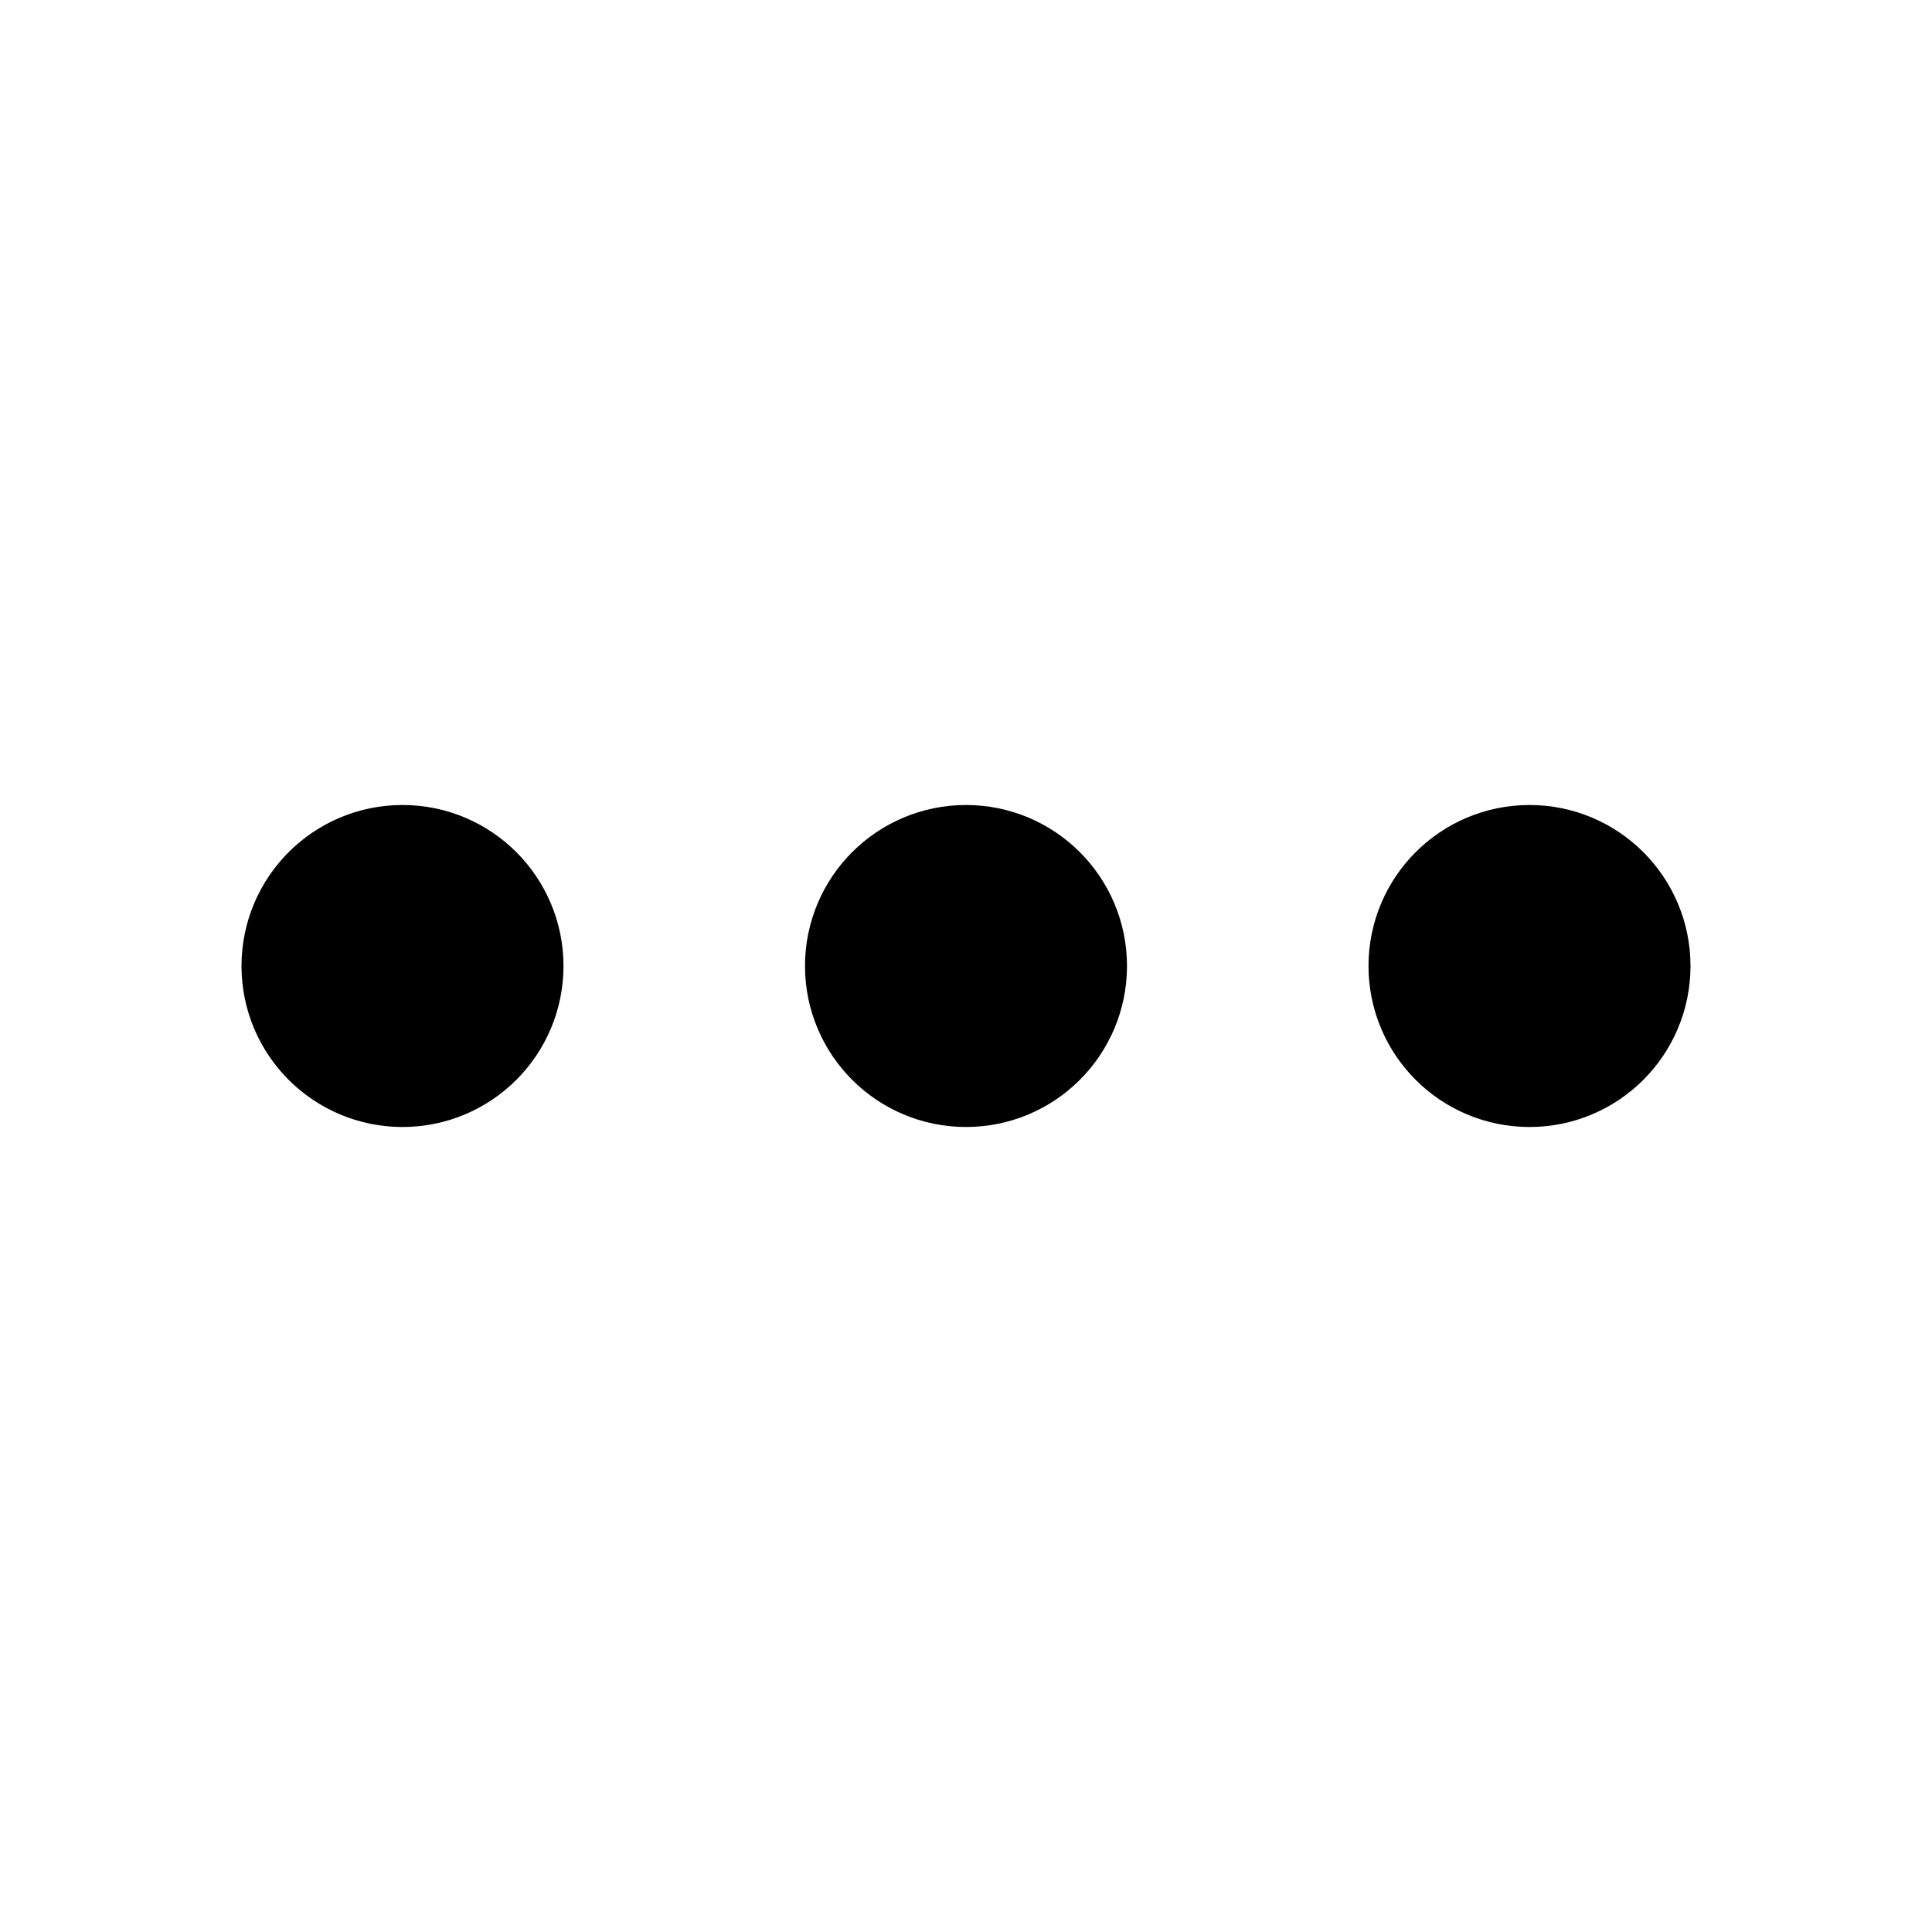
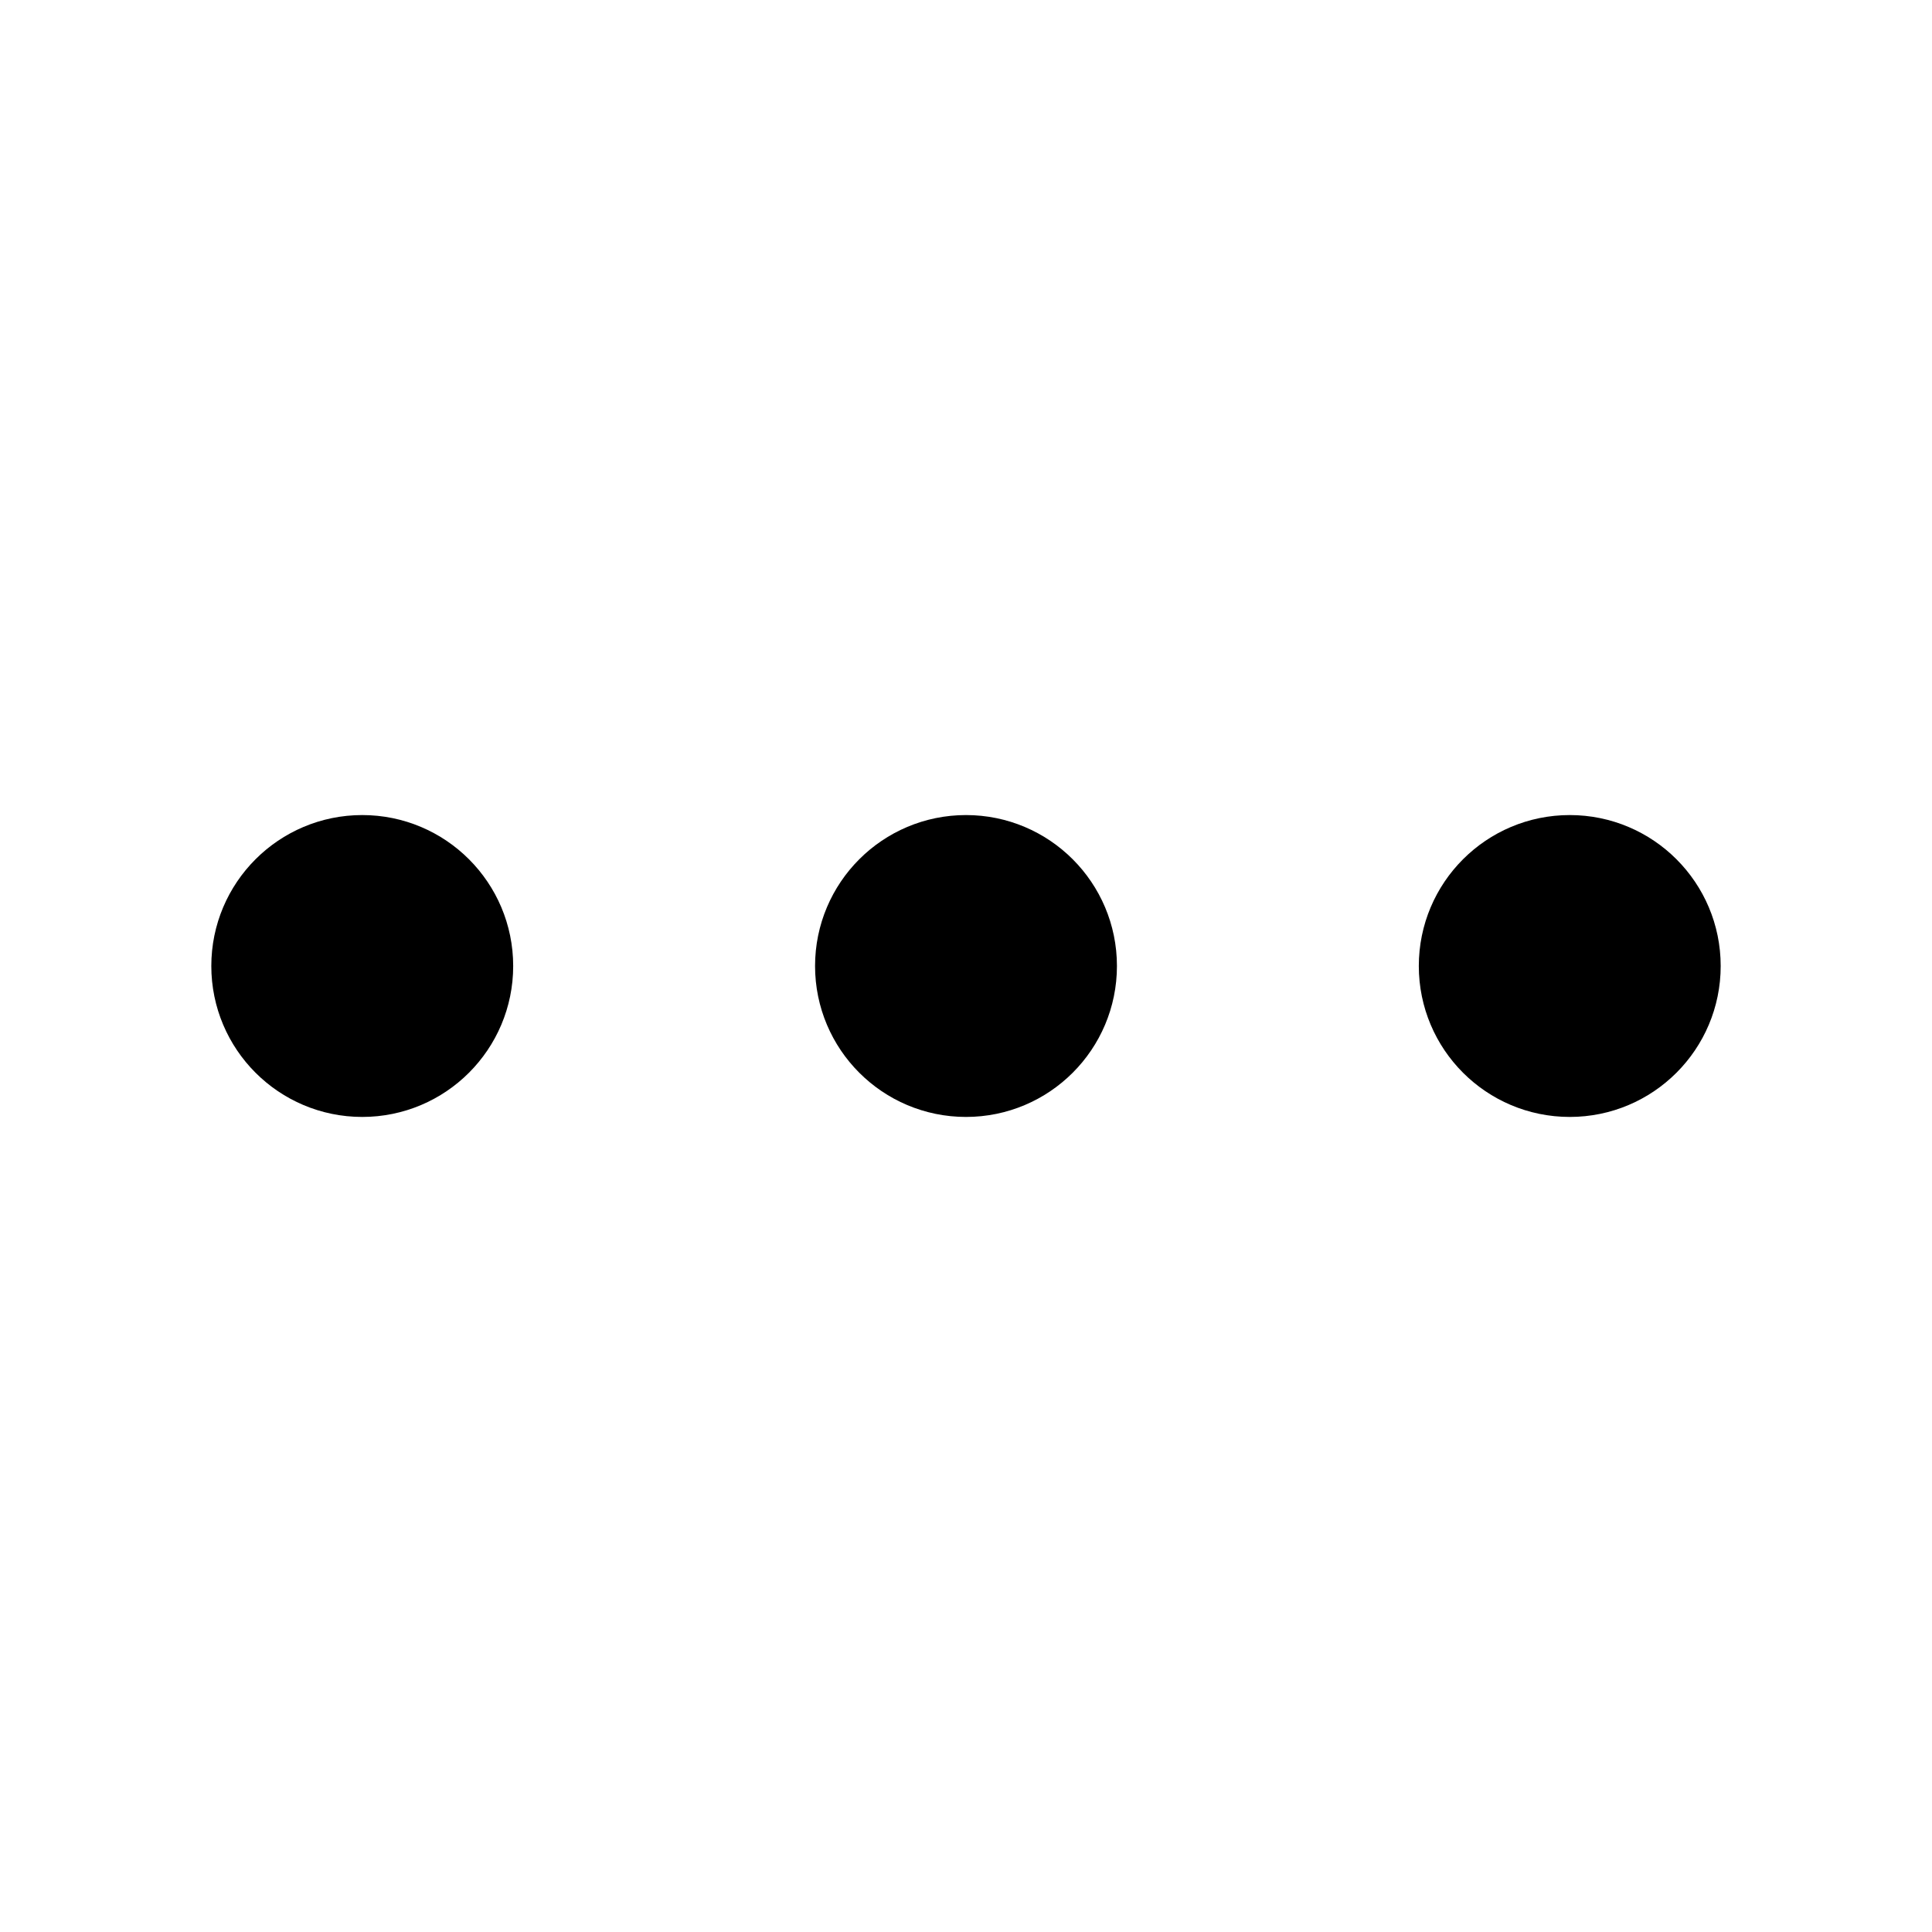
- <svg xmlns="http://www.w3.org/2000/svg" width="24" height="24" viewBox="0 0 24 24" fill="none" stroke="currentColor" stroke-width="2" stroke-linecap="round" stroke-linejoin="round">
-   <circle cx="12" cy="12" r="1" />
-   <circle cx="19" cy="12" r="1" />
-   <circle cx="5" cy="12" r="1" />
+ <svg xmlns="http://www.w3.org/2000/svg" width="16" height="16" viewBox="0 0 16 16" fill="none">
+   <circle cx="3" cy="8" r="1" fill="black" stroke="black" stroke-width="0.5" />
+   <circle cx="8" cy="8" r="1" fill="black" stroke="black" stroke-width="0.5" />
+   <circle cx="13" cy="8" r="1" fill="black" stroke="black" stroke-width="0.5" />
</svg>
